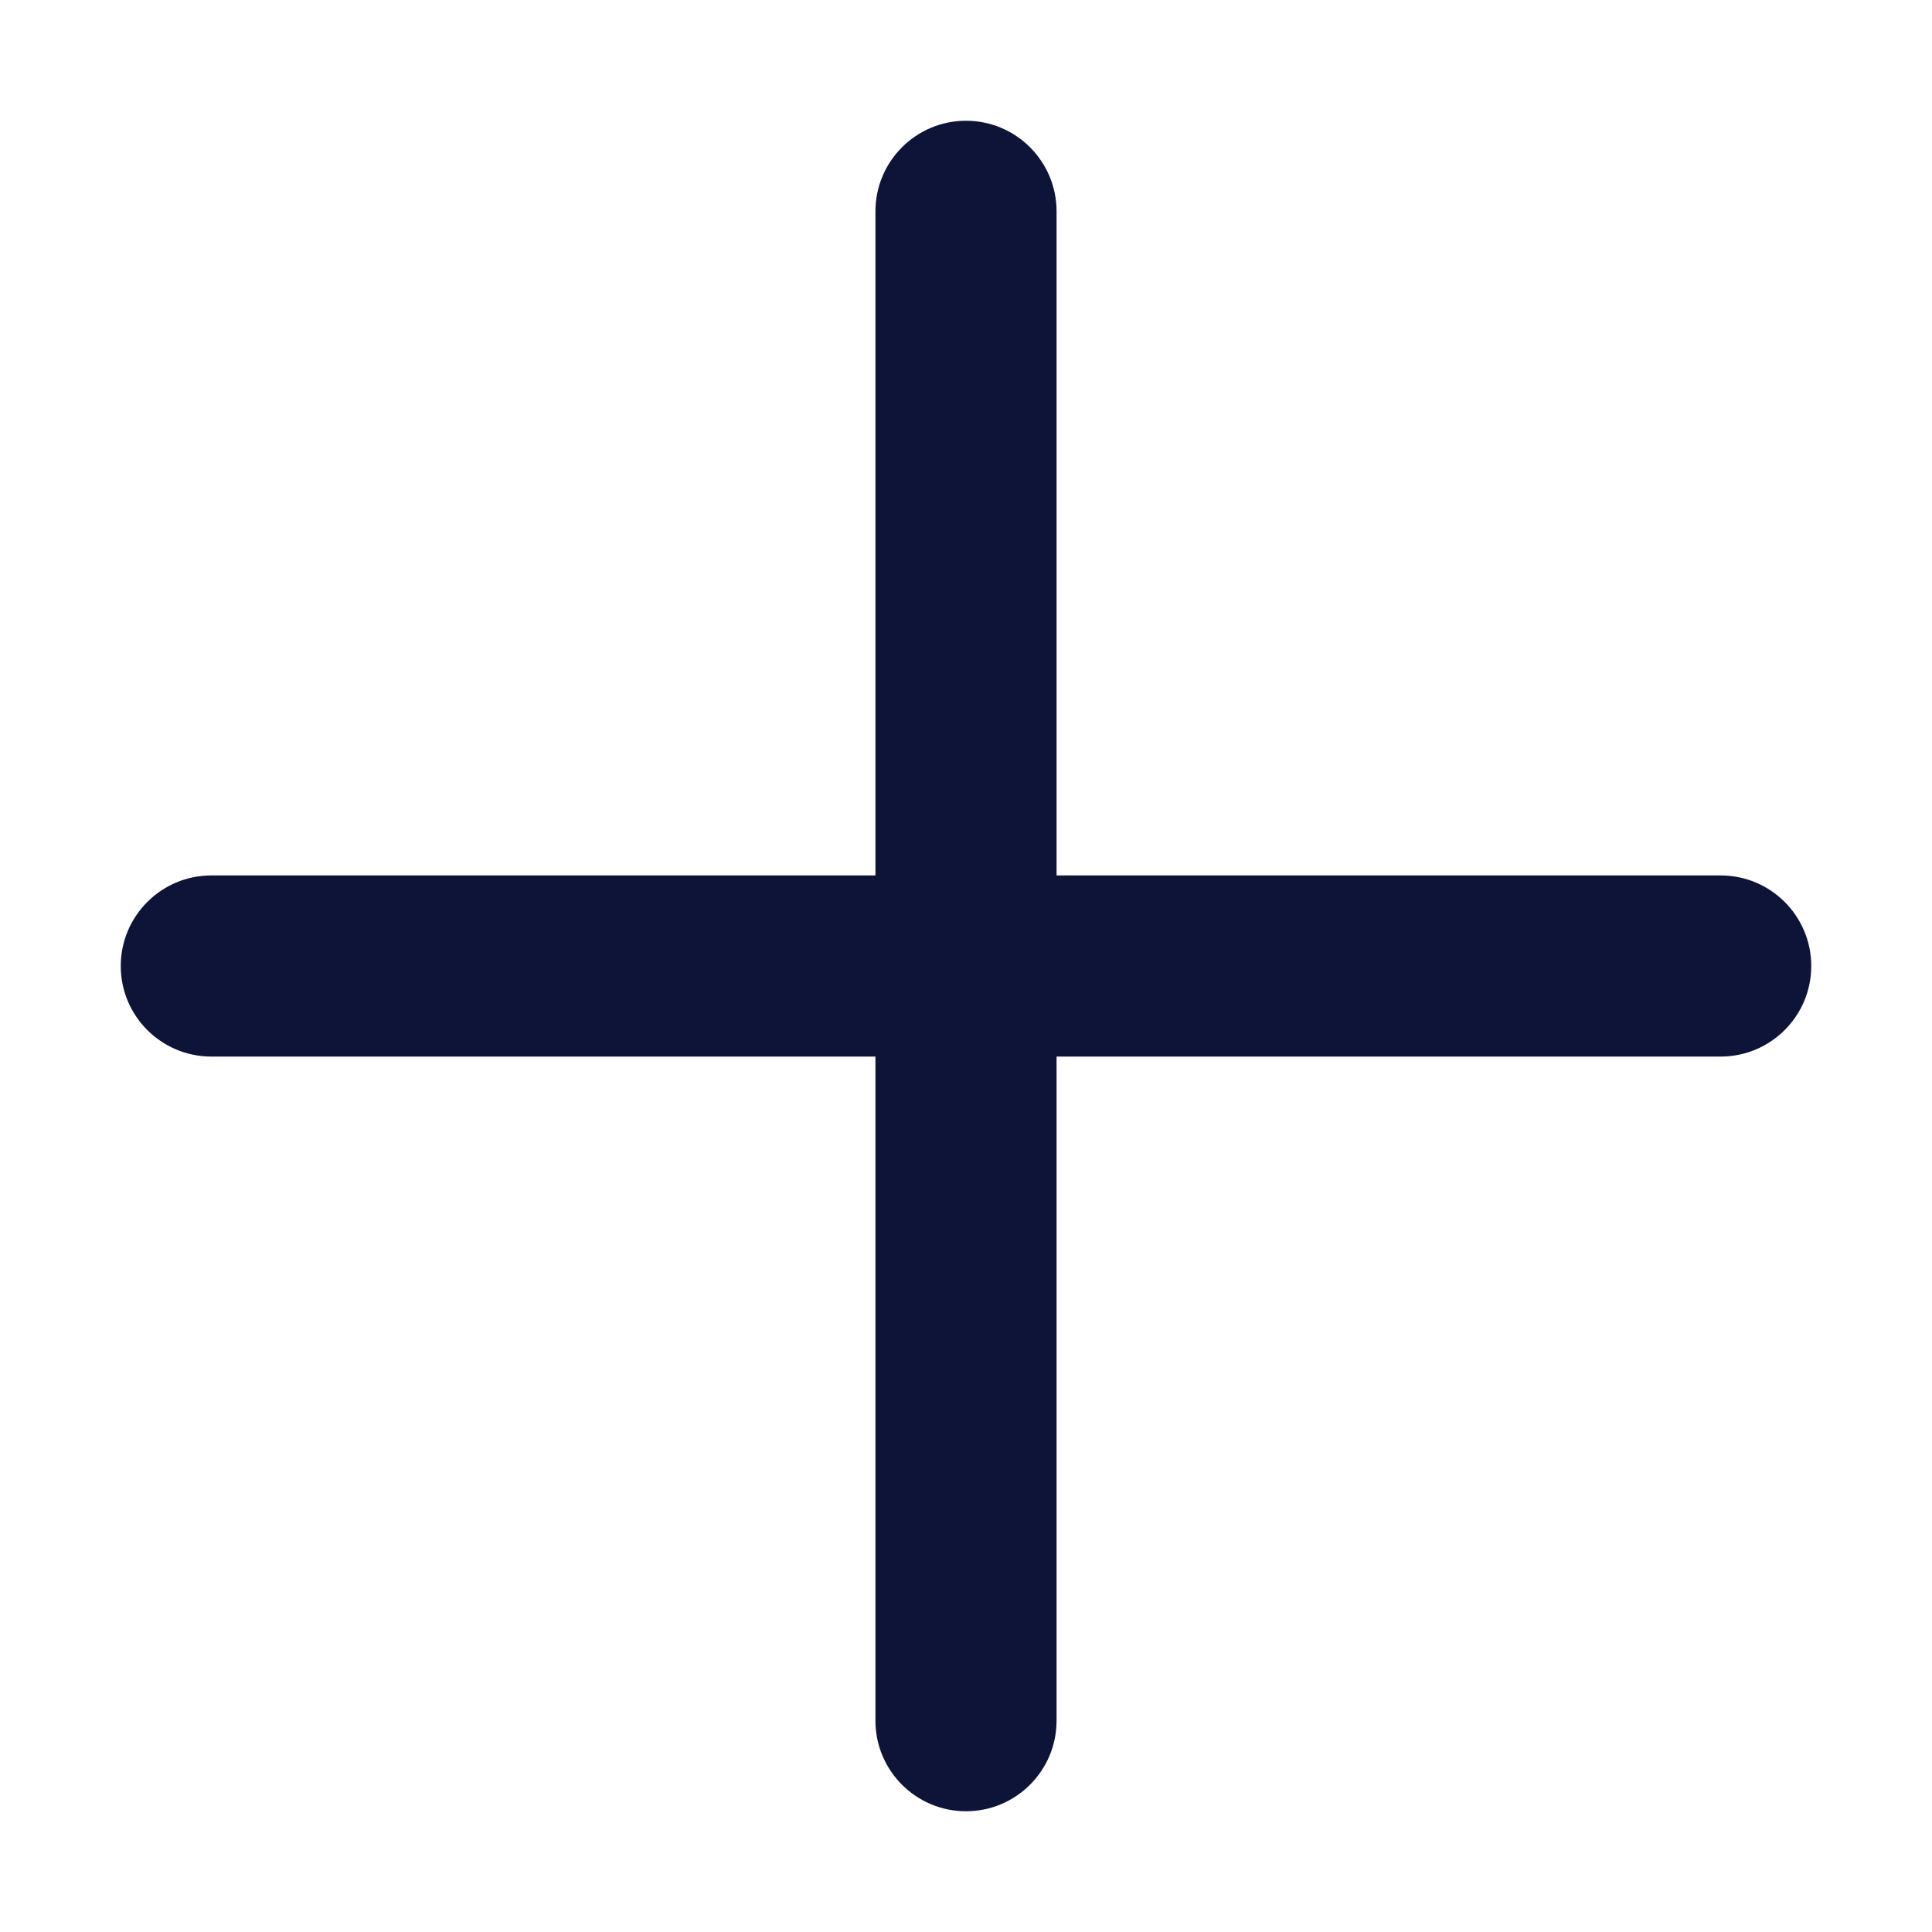
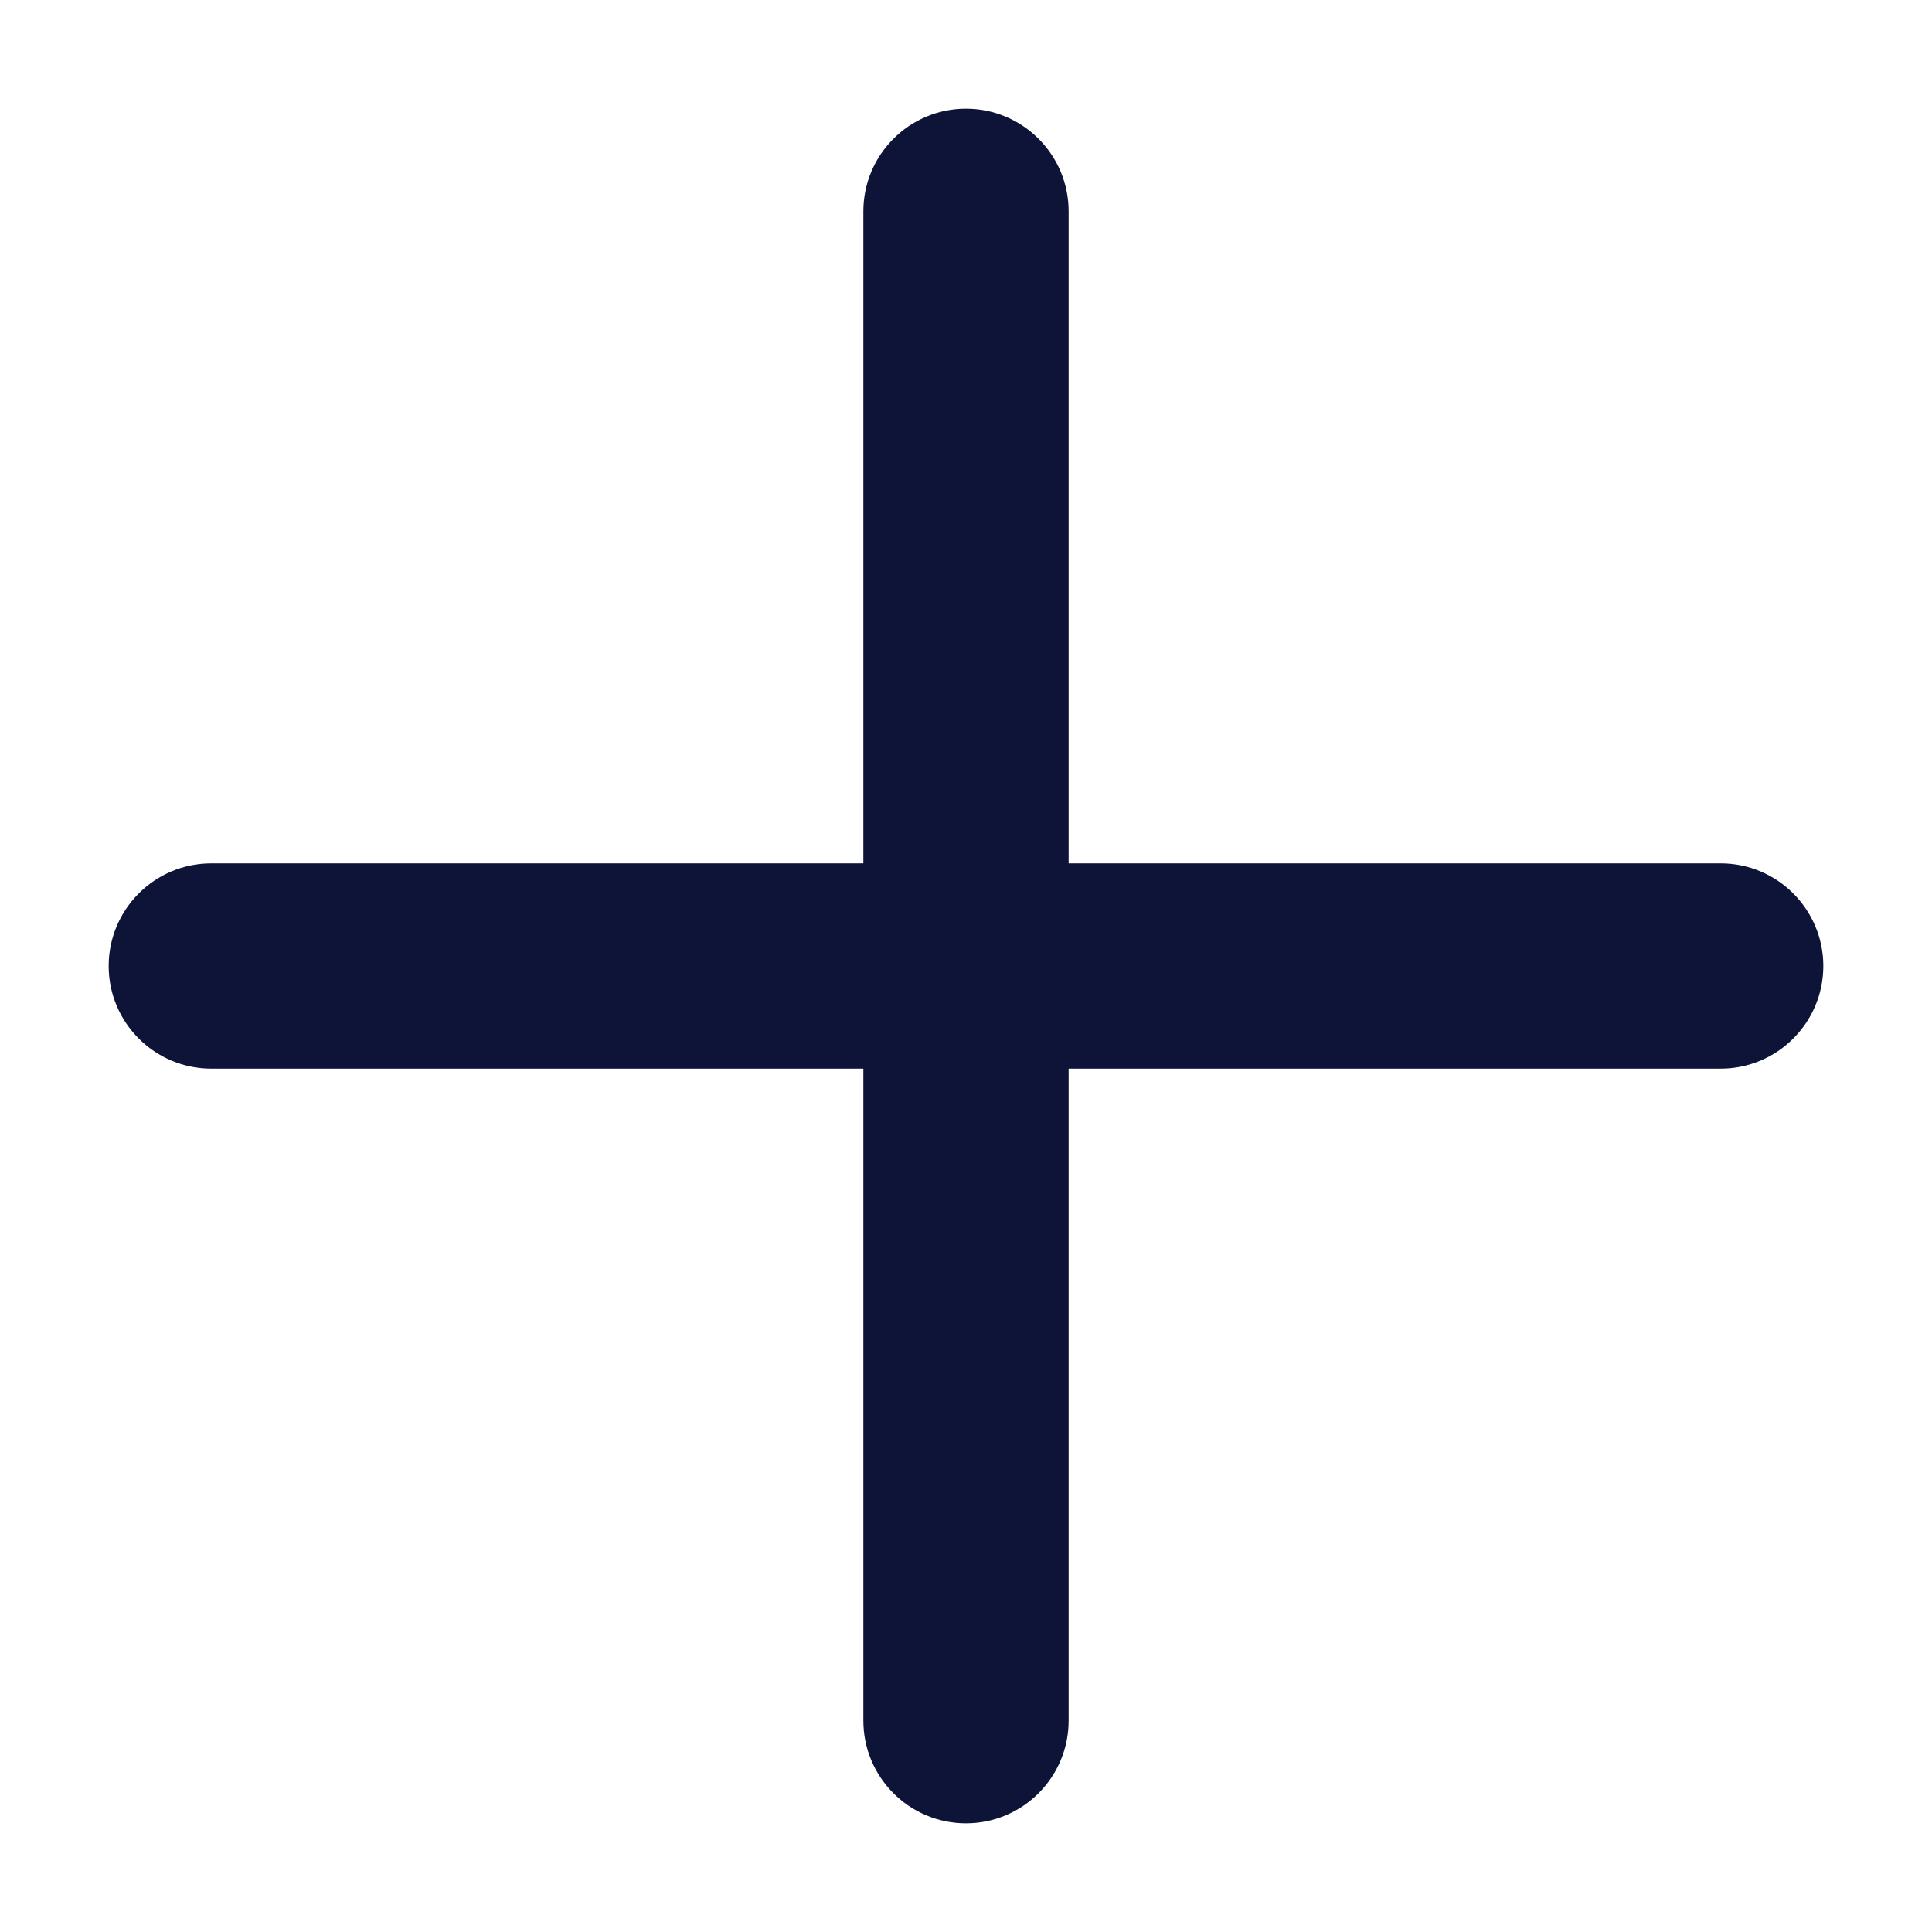
<svg xmlns="http://www.w3.org/2000/svg" width="16" height="16" viewBox="0 0 16 16" fill="none">
-   <path fill-rule="evenodd" clip-rule="evenodd" d="M8.75 1.75C8.75 1.336 8.414 1 8 1C7.586 1 7.25 1.336 7.25 1.75V7.25H1.75C1.336 7.25 1 7.586 1 8C1 8.414 1.336 8.75 1.75 8.75H7.25V14.25C7.25 14.664 7.586 15 8 15C8.414 15 8.75 14.664 8.75 14.25V8.75H14.25C14.664 8.75 15 8.414 15 8C15 7.586 14.664 7.25 14.25 7.25H8.75V1.75Z" fill="#0E1438" />
+   <path fill-rule="evenodd" clip-rule="evenodd" d="M8.85 1.75C8.85 1.281 8.469 0.9 8 0.9C7.531 0.9 7.15 1.281 7.15 1.75V7.15H1.75C1.281 7.15 0.9 7.531 0.9 8C0.9 8.469 1.281 8.85 1.75 8.85H7.15V14.25C7.15 14.719 7.531 15.1 8 15.1C8.469 15.1 8.85 14.719 8.85 14.25V8.85H14.25C14.719 8.85 15.1 8.469 15.1 8C15.1 7.531 14.719 7.15 14.25 7.15H8.85V1.75Z" fill="#0E1438" />
</svg>
